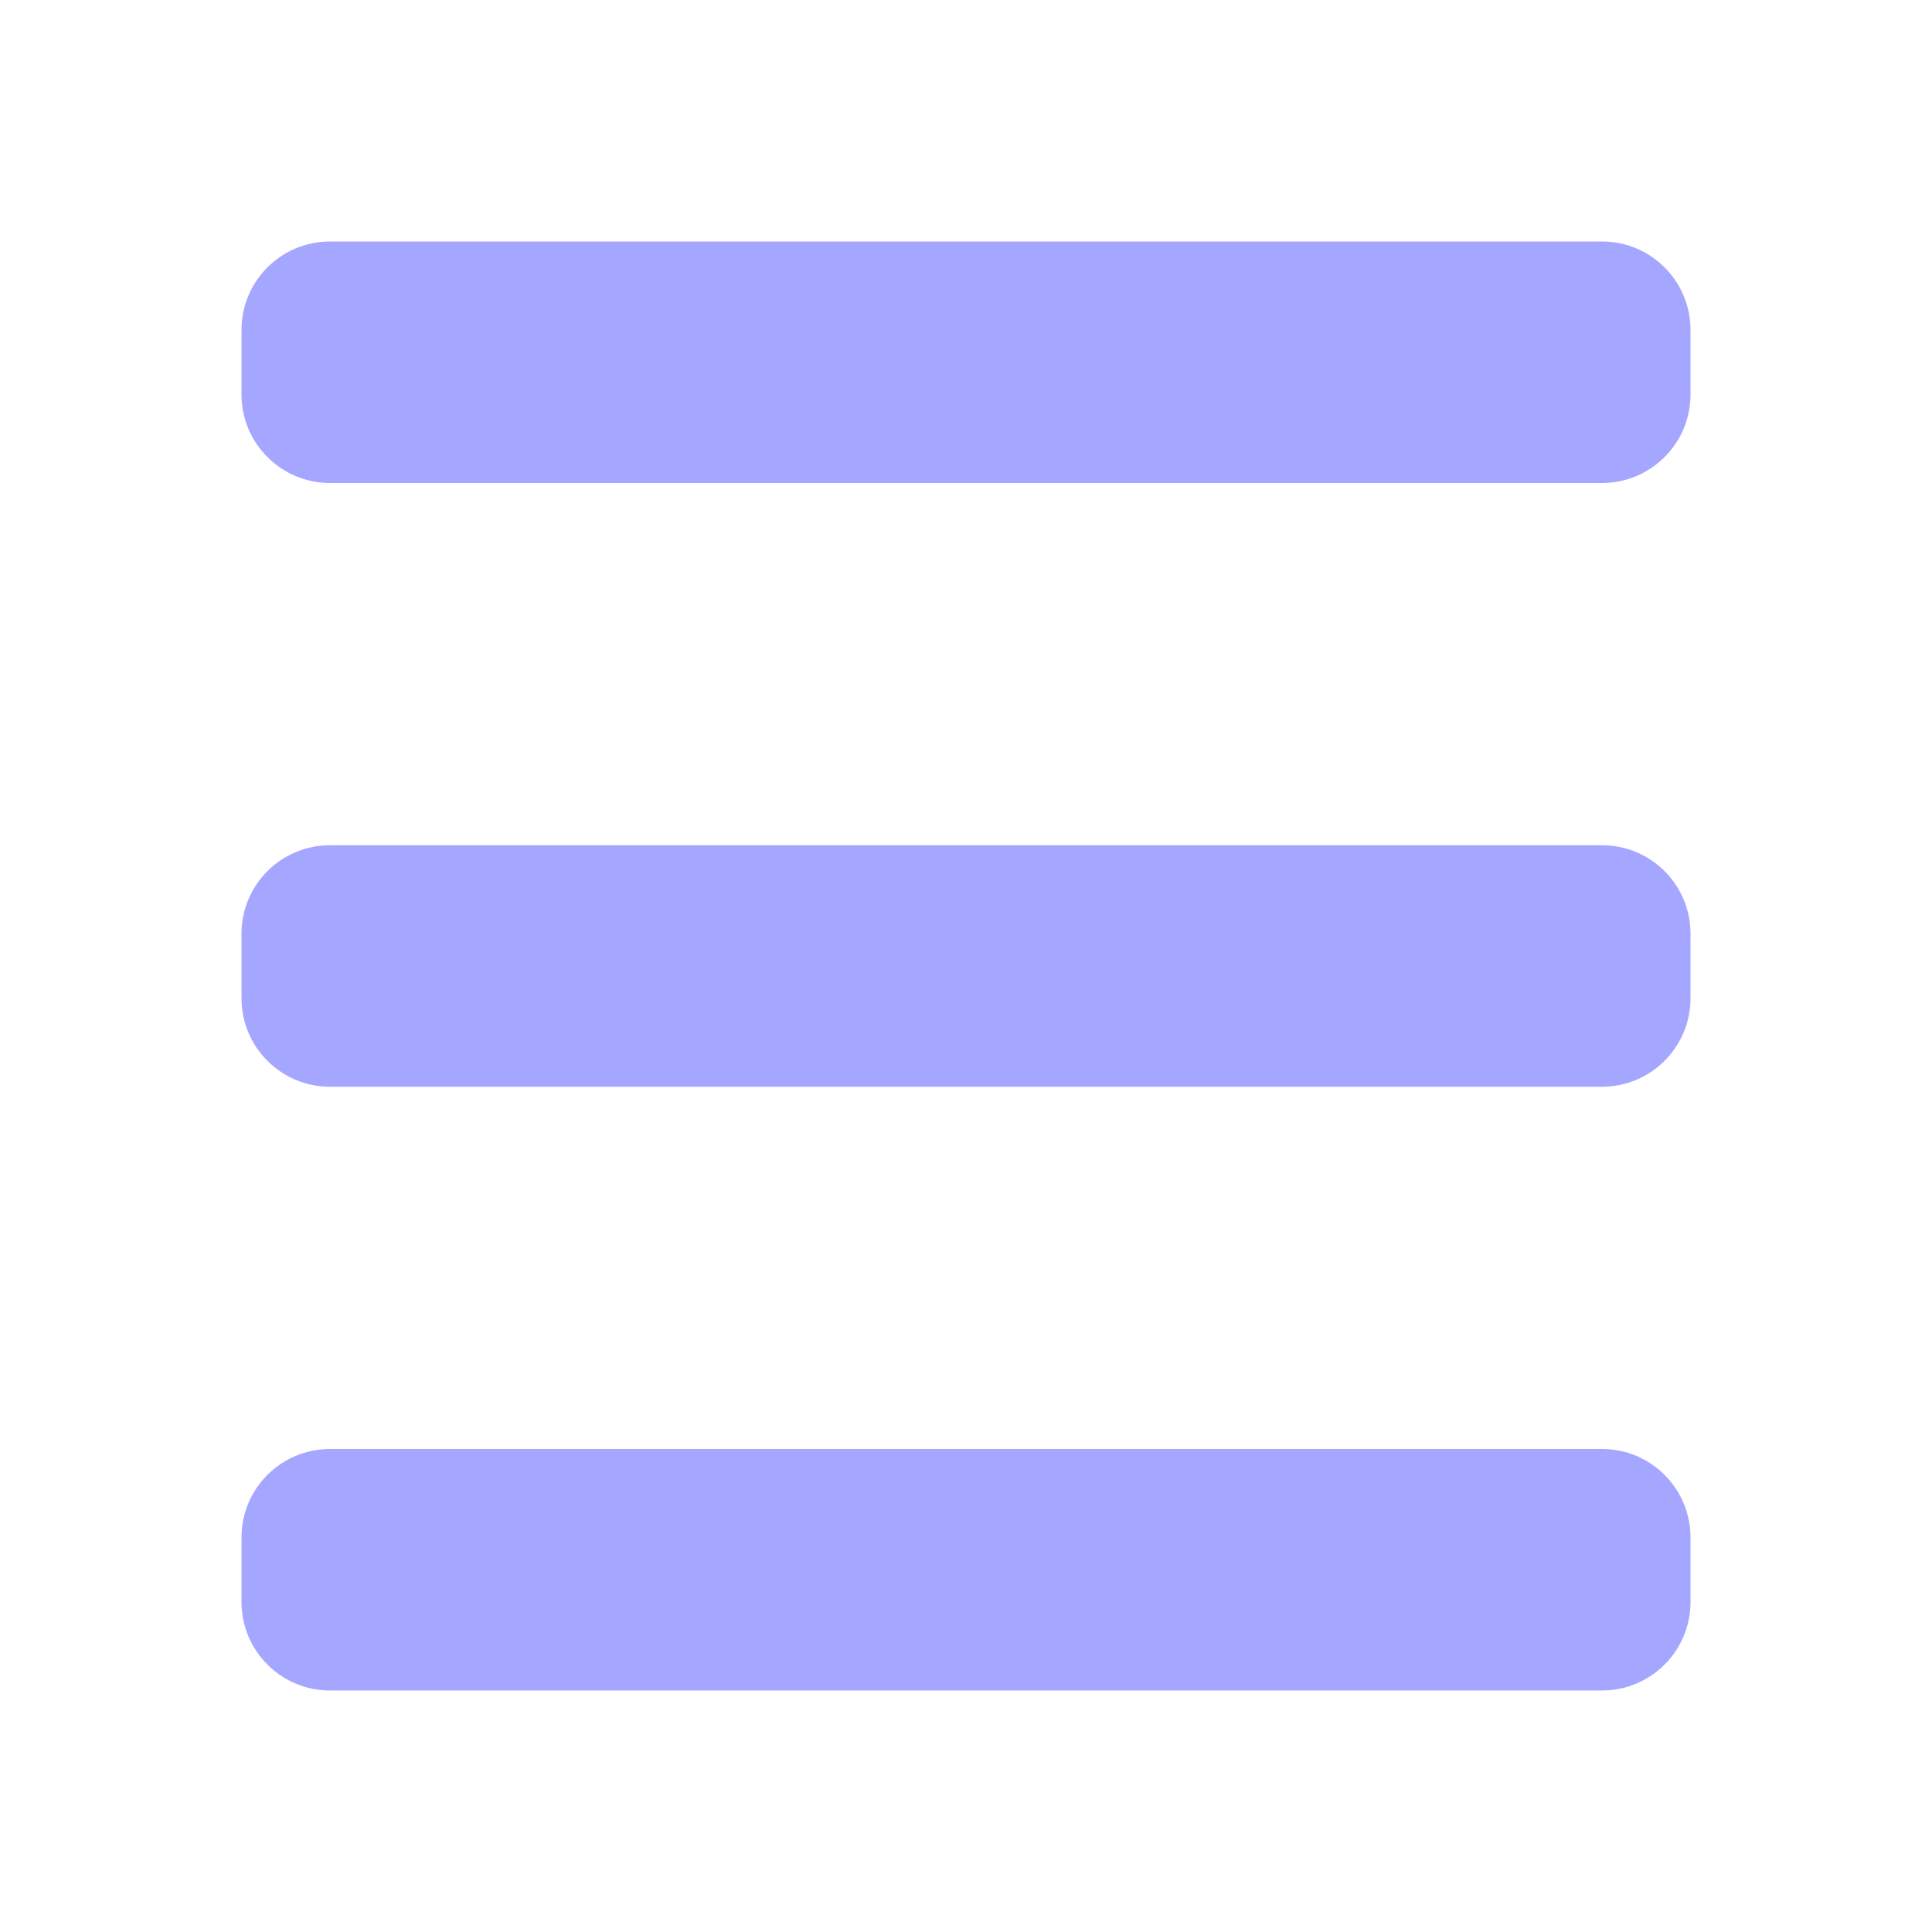
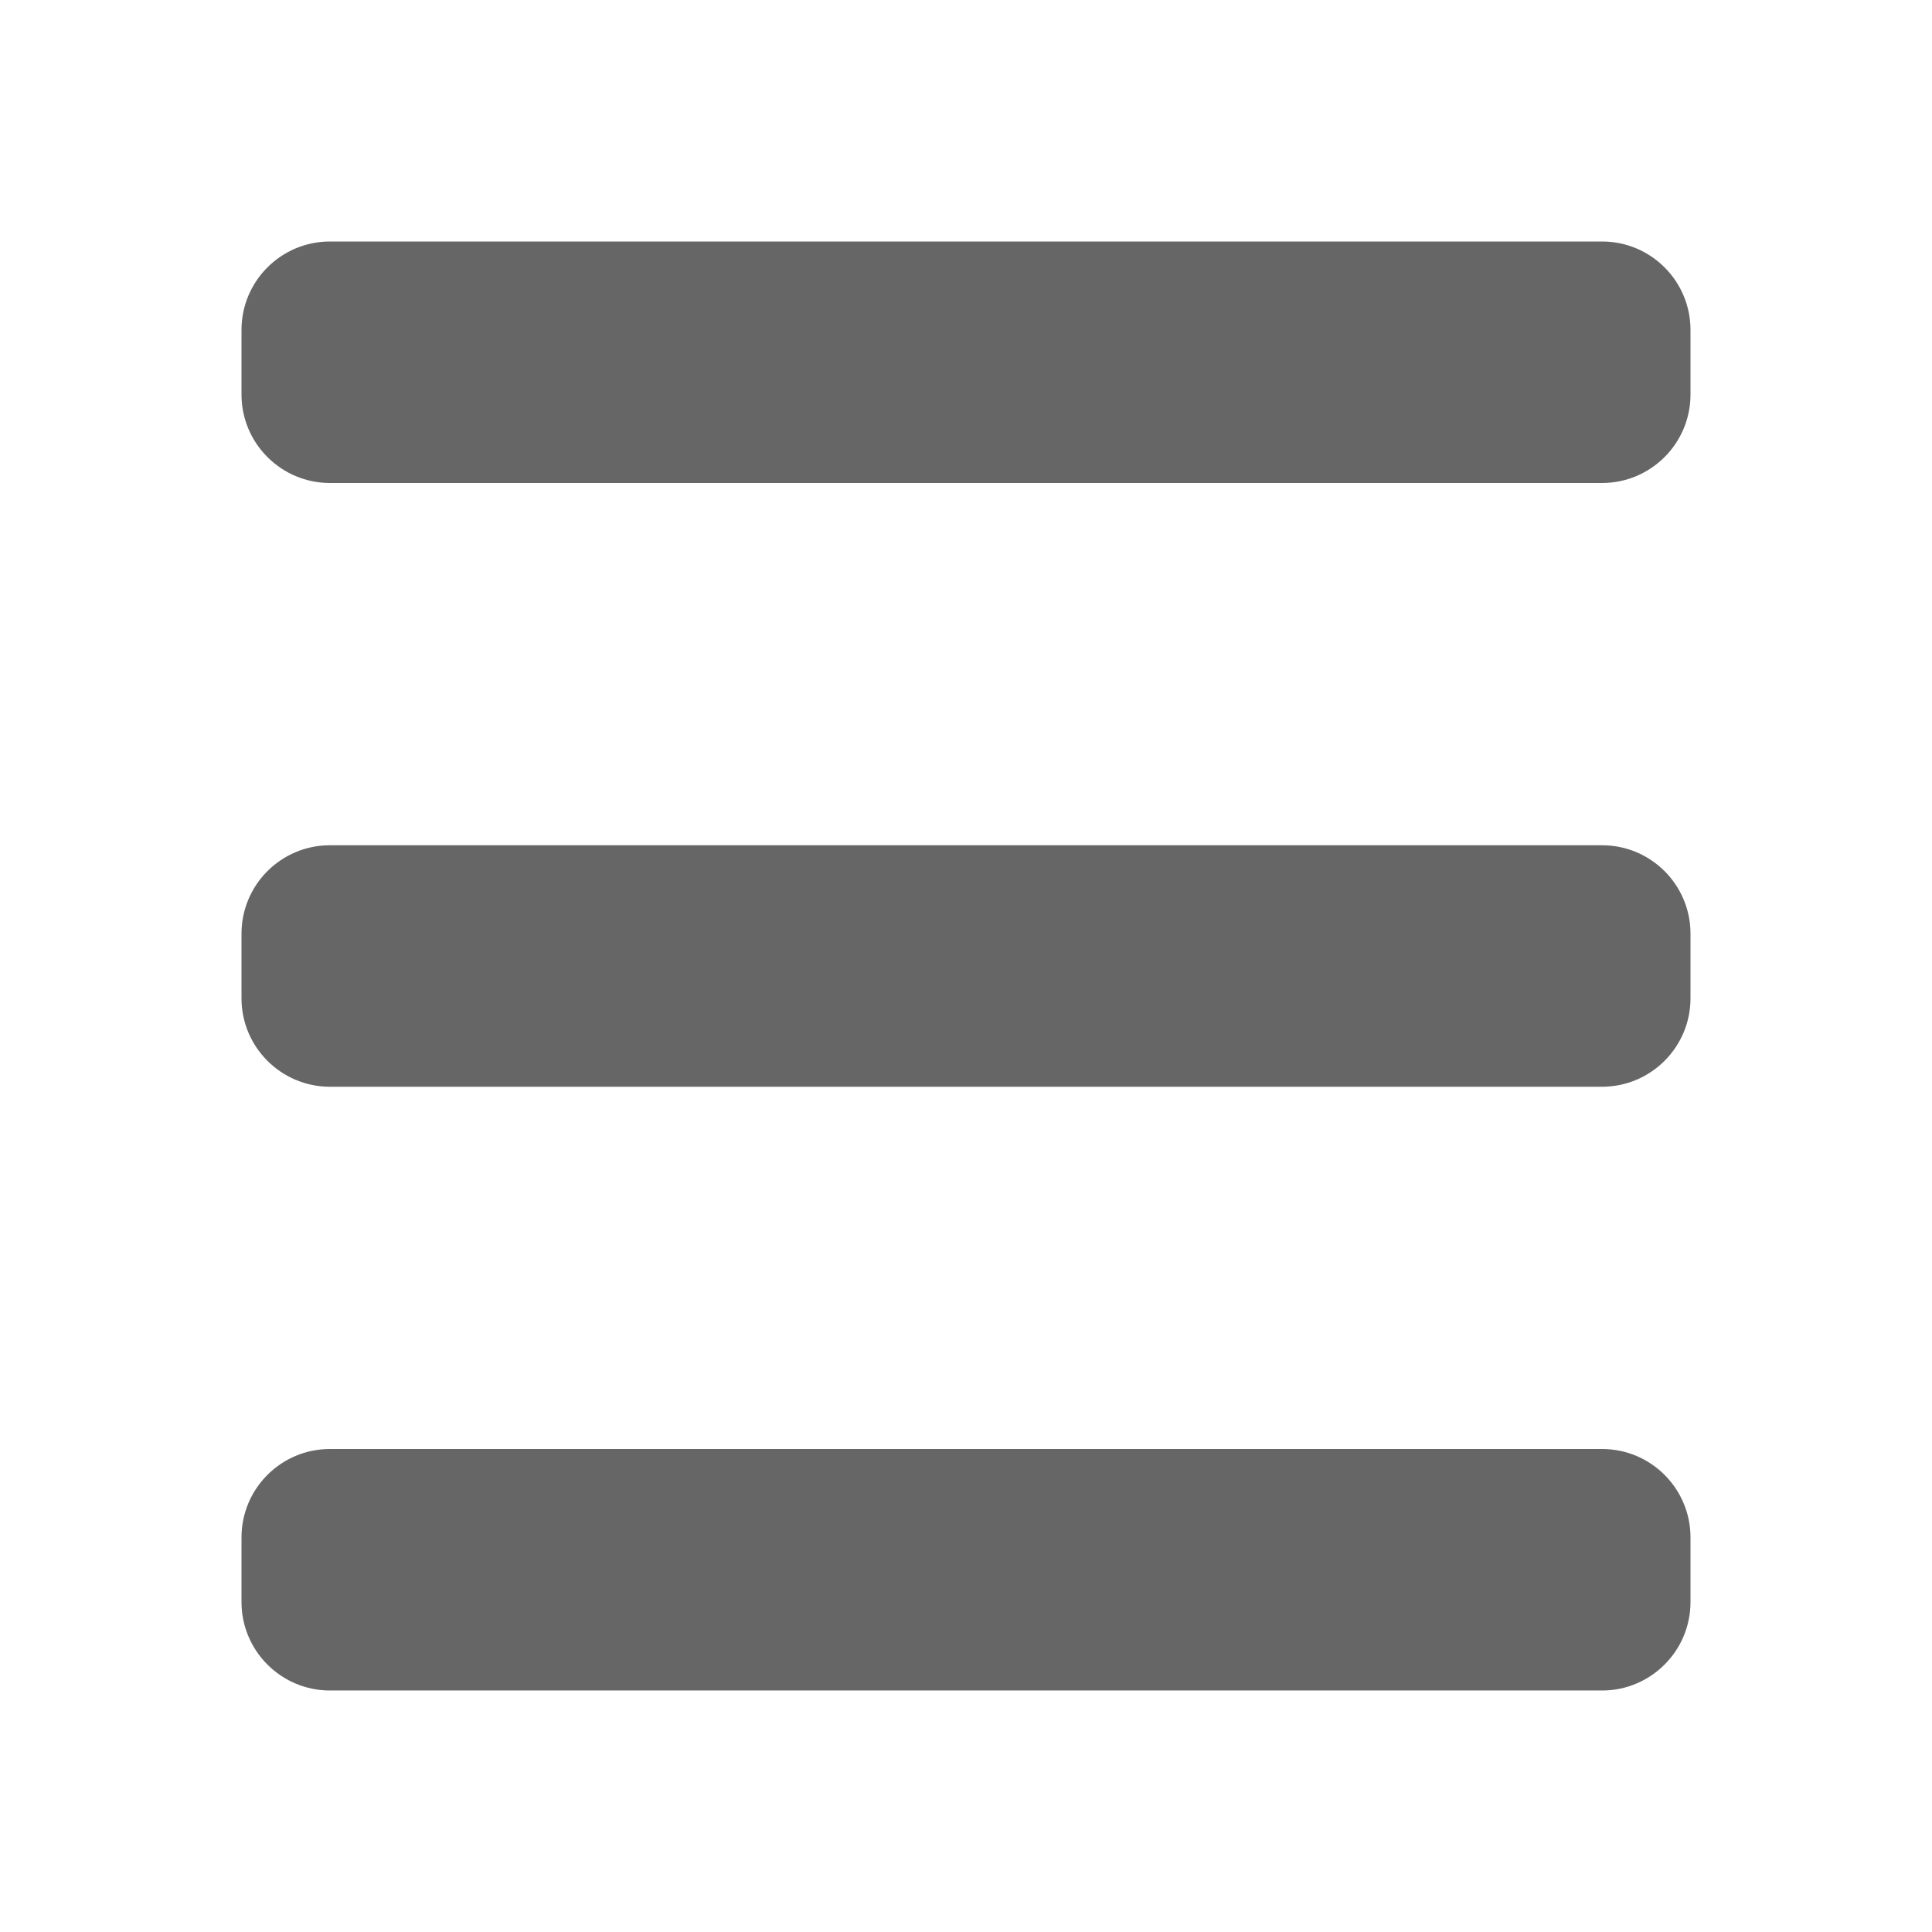
- <svg xmlns="http://www.w3.org/2000/svg" t="1652946780605" class="icon" viewBox="0 0 1024 1024" version="1.1" p-id="3417" width="200" height="200">
+ <svg xmlns="http://www.w3.org/2000/svg" t="1661244853834" class="icon" viewBox="0 0 1024 1024" version="1.1" p-id="2460" width="200" height="200">
  <defs>
    <style type="text/css">@font-face { font-family: feedback-iconfont; src: url("//at.alicdn.com/t/font_1031158_u69w8yhxdu.woff2?t=1630033759944") format("woff2"), url("//at.alicdn.com/t/font_1031158_u69w8yhxdu.woff?t=1630033759944") format("woff"), url("//at.alicdn.com/t/font_1031158_u69w8yhxdu.ttf?t=1630033759944") format("truetype"); }
</style>
  </defs>
-   <path d="M849.124 128H174.876a46.876 46.876 0 0 0-46.876 46.876v34.247c0 25.884 21.049 46.876 46.876 46.876h674.247c25.884 0 46.876-21.049 46.876-46.876v-34.247a46.876 46.876 0 0 0-46.876-46.876z m0 640H174.876a46.876 46.876 0 0 0-46.876 46.876v34.247c0 25.884 21.049 46.876 46.876 46.876h674.247c25.884 0 46.876-21.049 46.876-46.876v-34.247a46.876 46.876 0 0 0-46.876-46.876z m0-320H174.876a46.876 46.876 0 0 0-46.876 46.876v34.247c0 25.884 21.049 46.876 46.876 46.876h674.247c25.884 0 46.876-21.049 46.876-46.876v-34.247a46.876 46.876 0 0 0-46.876-46.876z" fill="#a5a6ff" p-id="3418" />
+   <path d="M849.124 128H174.876a46.876 46.876 0 0 0-46.876 46.876v34.247c0 25.884 21.049 46.876 46.876 46.876h674.247c25.884 0 46.876-21.049 46.876-46.876v-34.247a46.876 46.876 0 0 0-46.876-46.876z m0 640H174.876a46.876 46.876 0 0 0-46.876 46.876v34.247c0 25.884 21.049 46.876 46.876 46.876h674.247c25.884 0 46.876-21.049 46.876-46.876v-34.247a46.876 46.876 0 0 0-46.876-46.876z m0-320H174.876a46.876 46.876 0 0 0-46.876 46.876v34.247c0 25.884 21.049 46.876 46.876 46.876h674.247c25.884 0 46.876-21.049 46.876-46.876v-34.247a46.876 46.876 0 0 0-46.876-46.876z" fill="#666666" p-id="2461" />
</svg>
